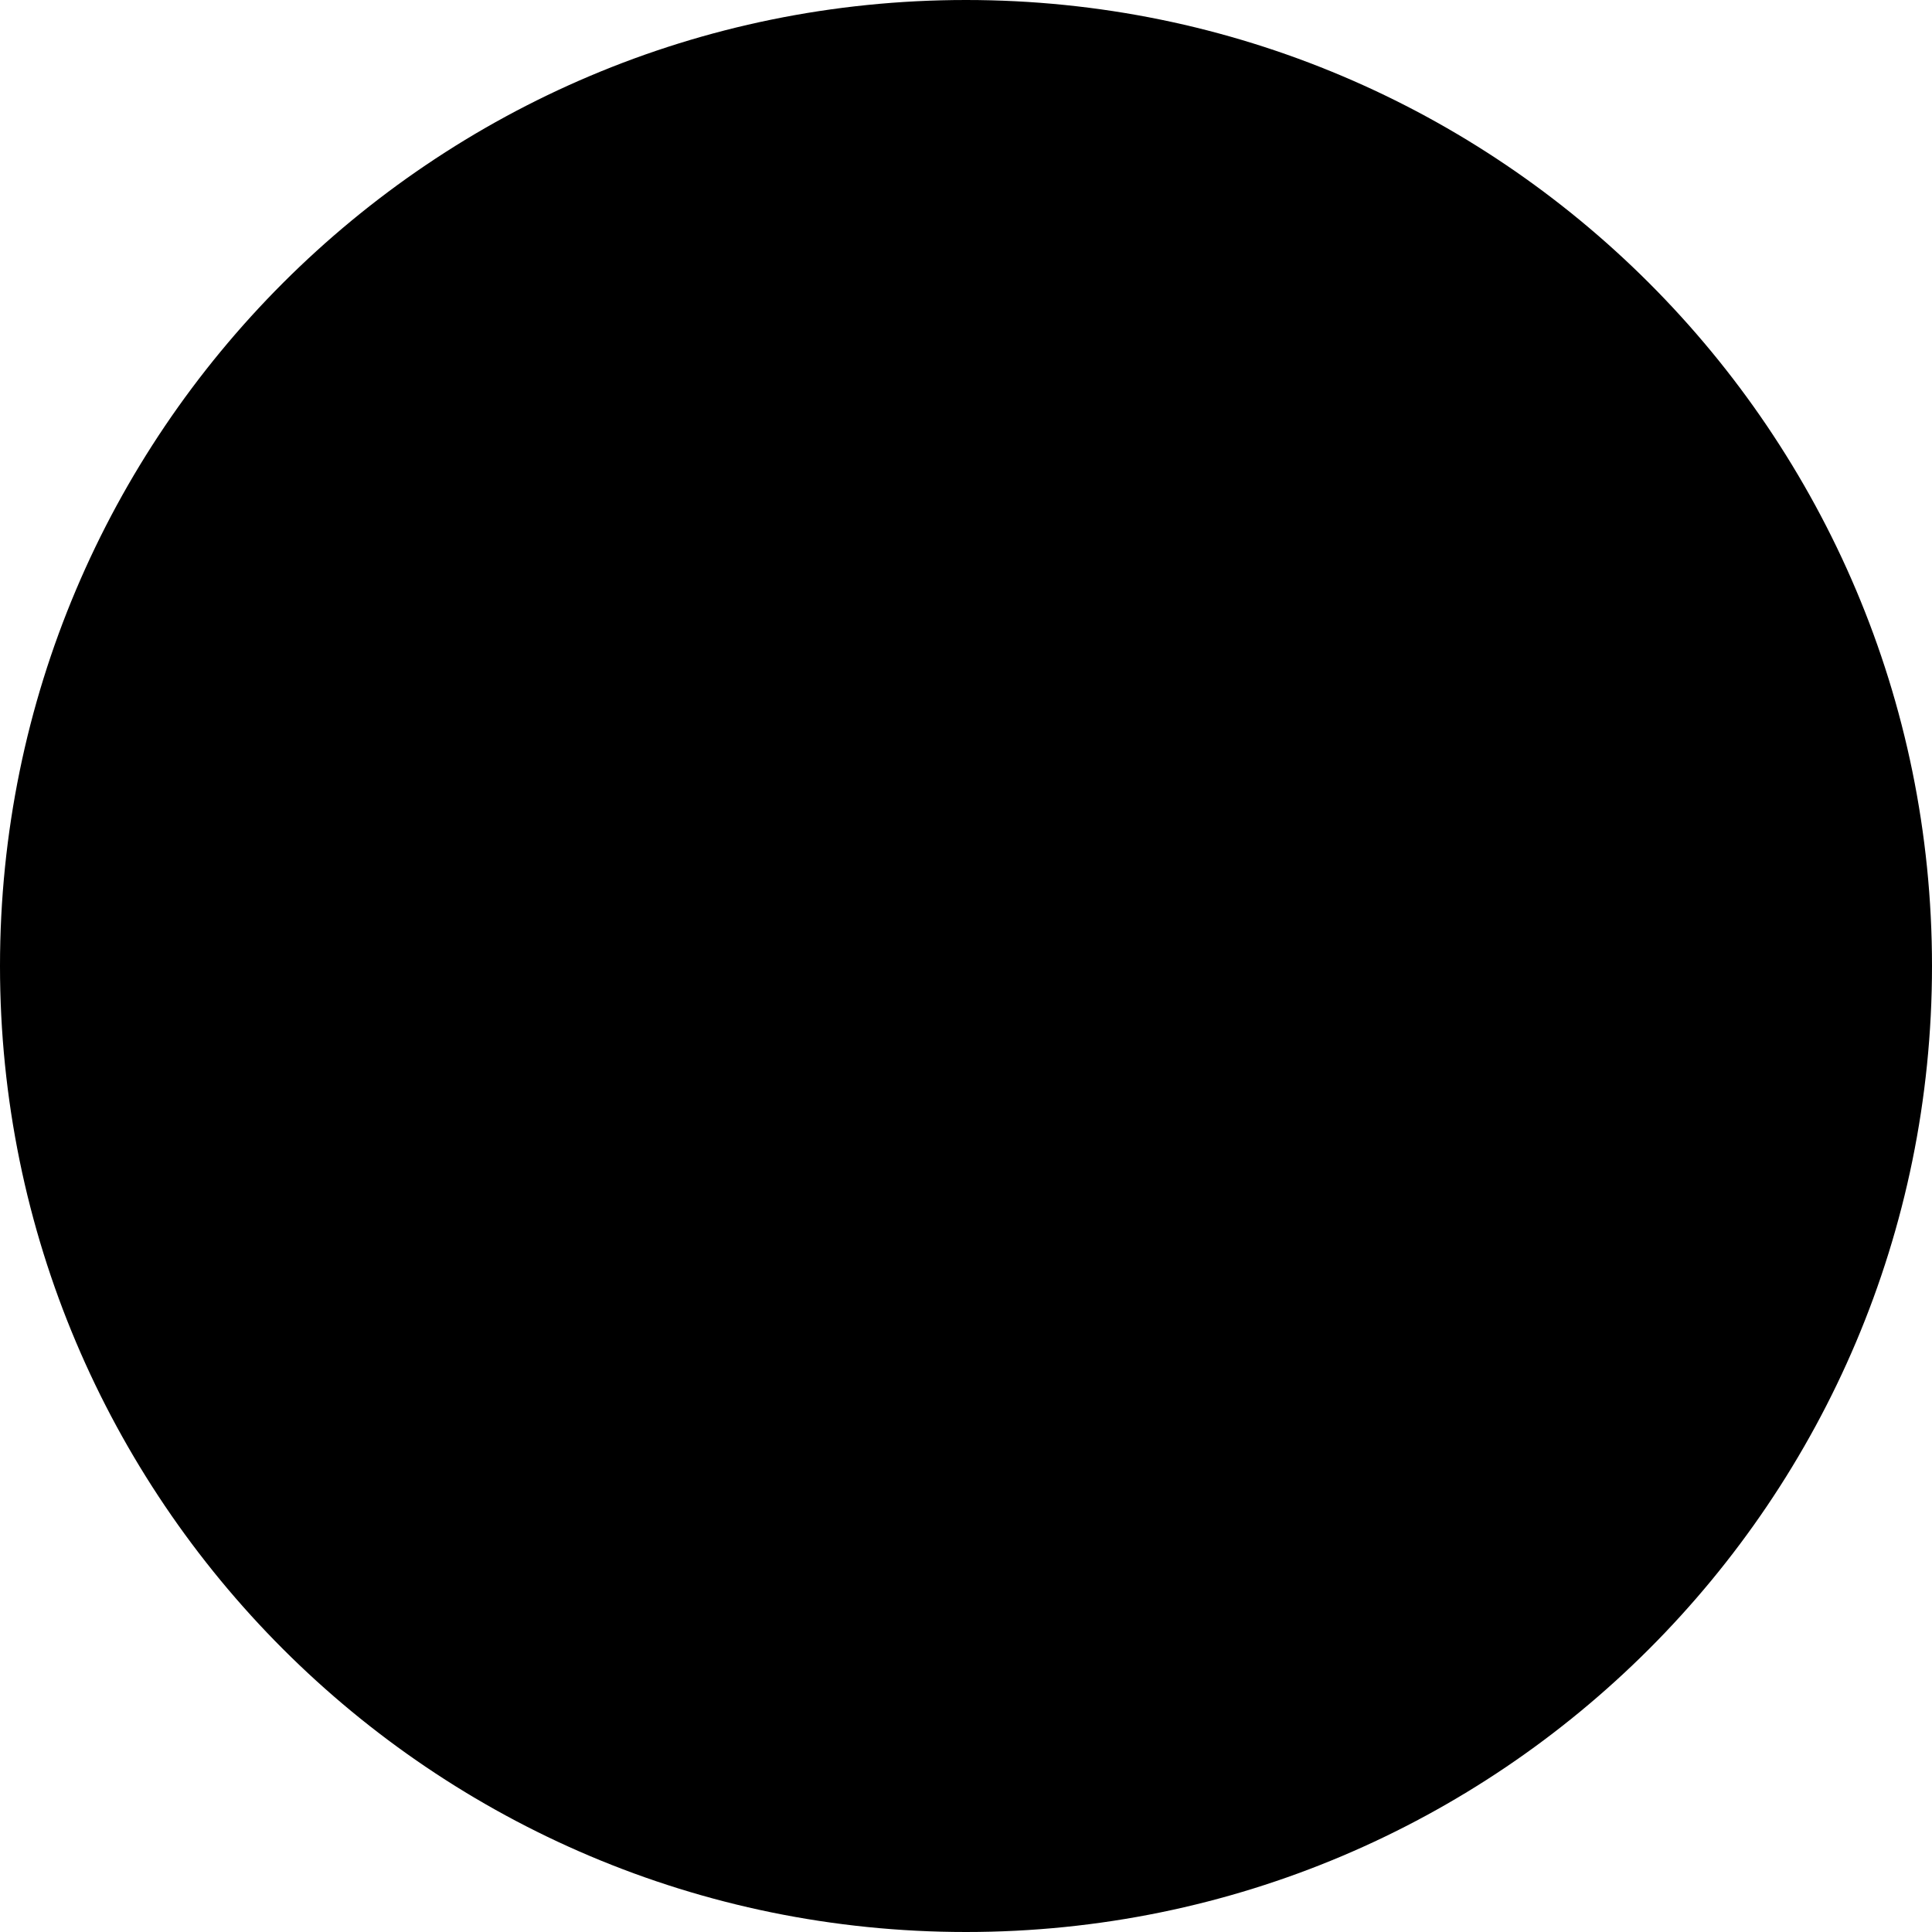
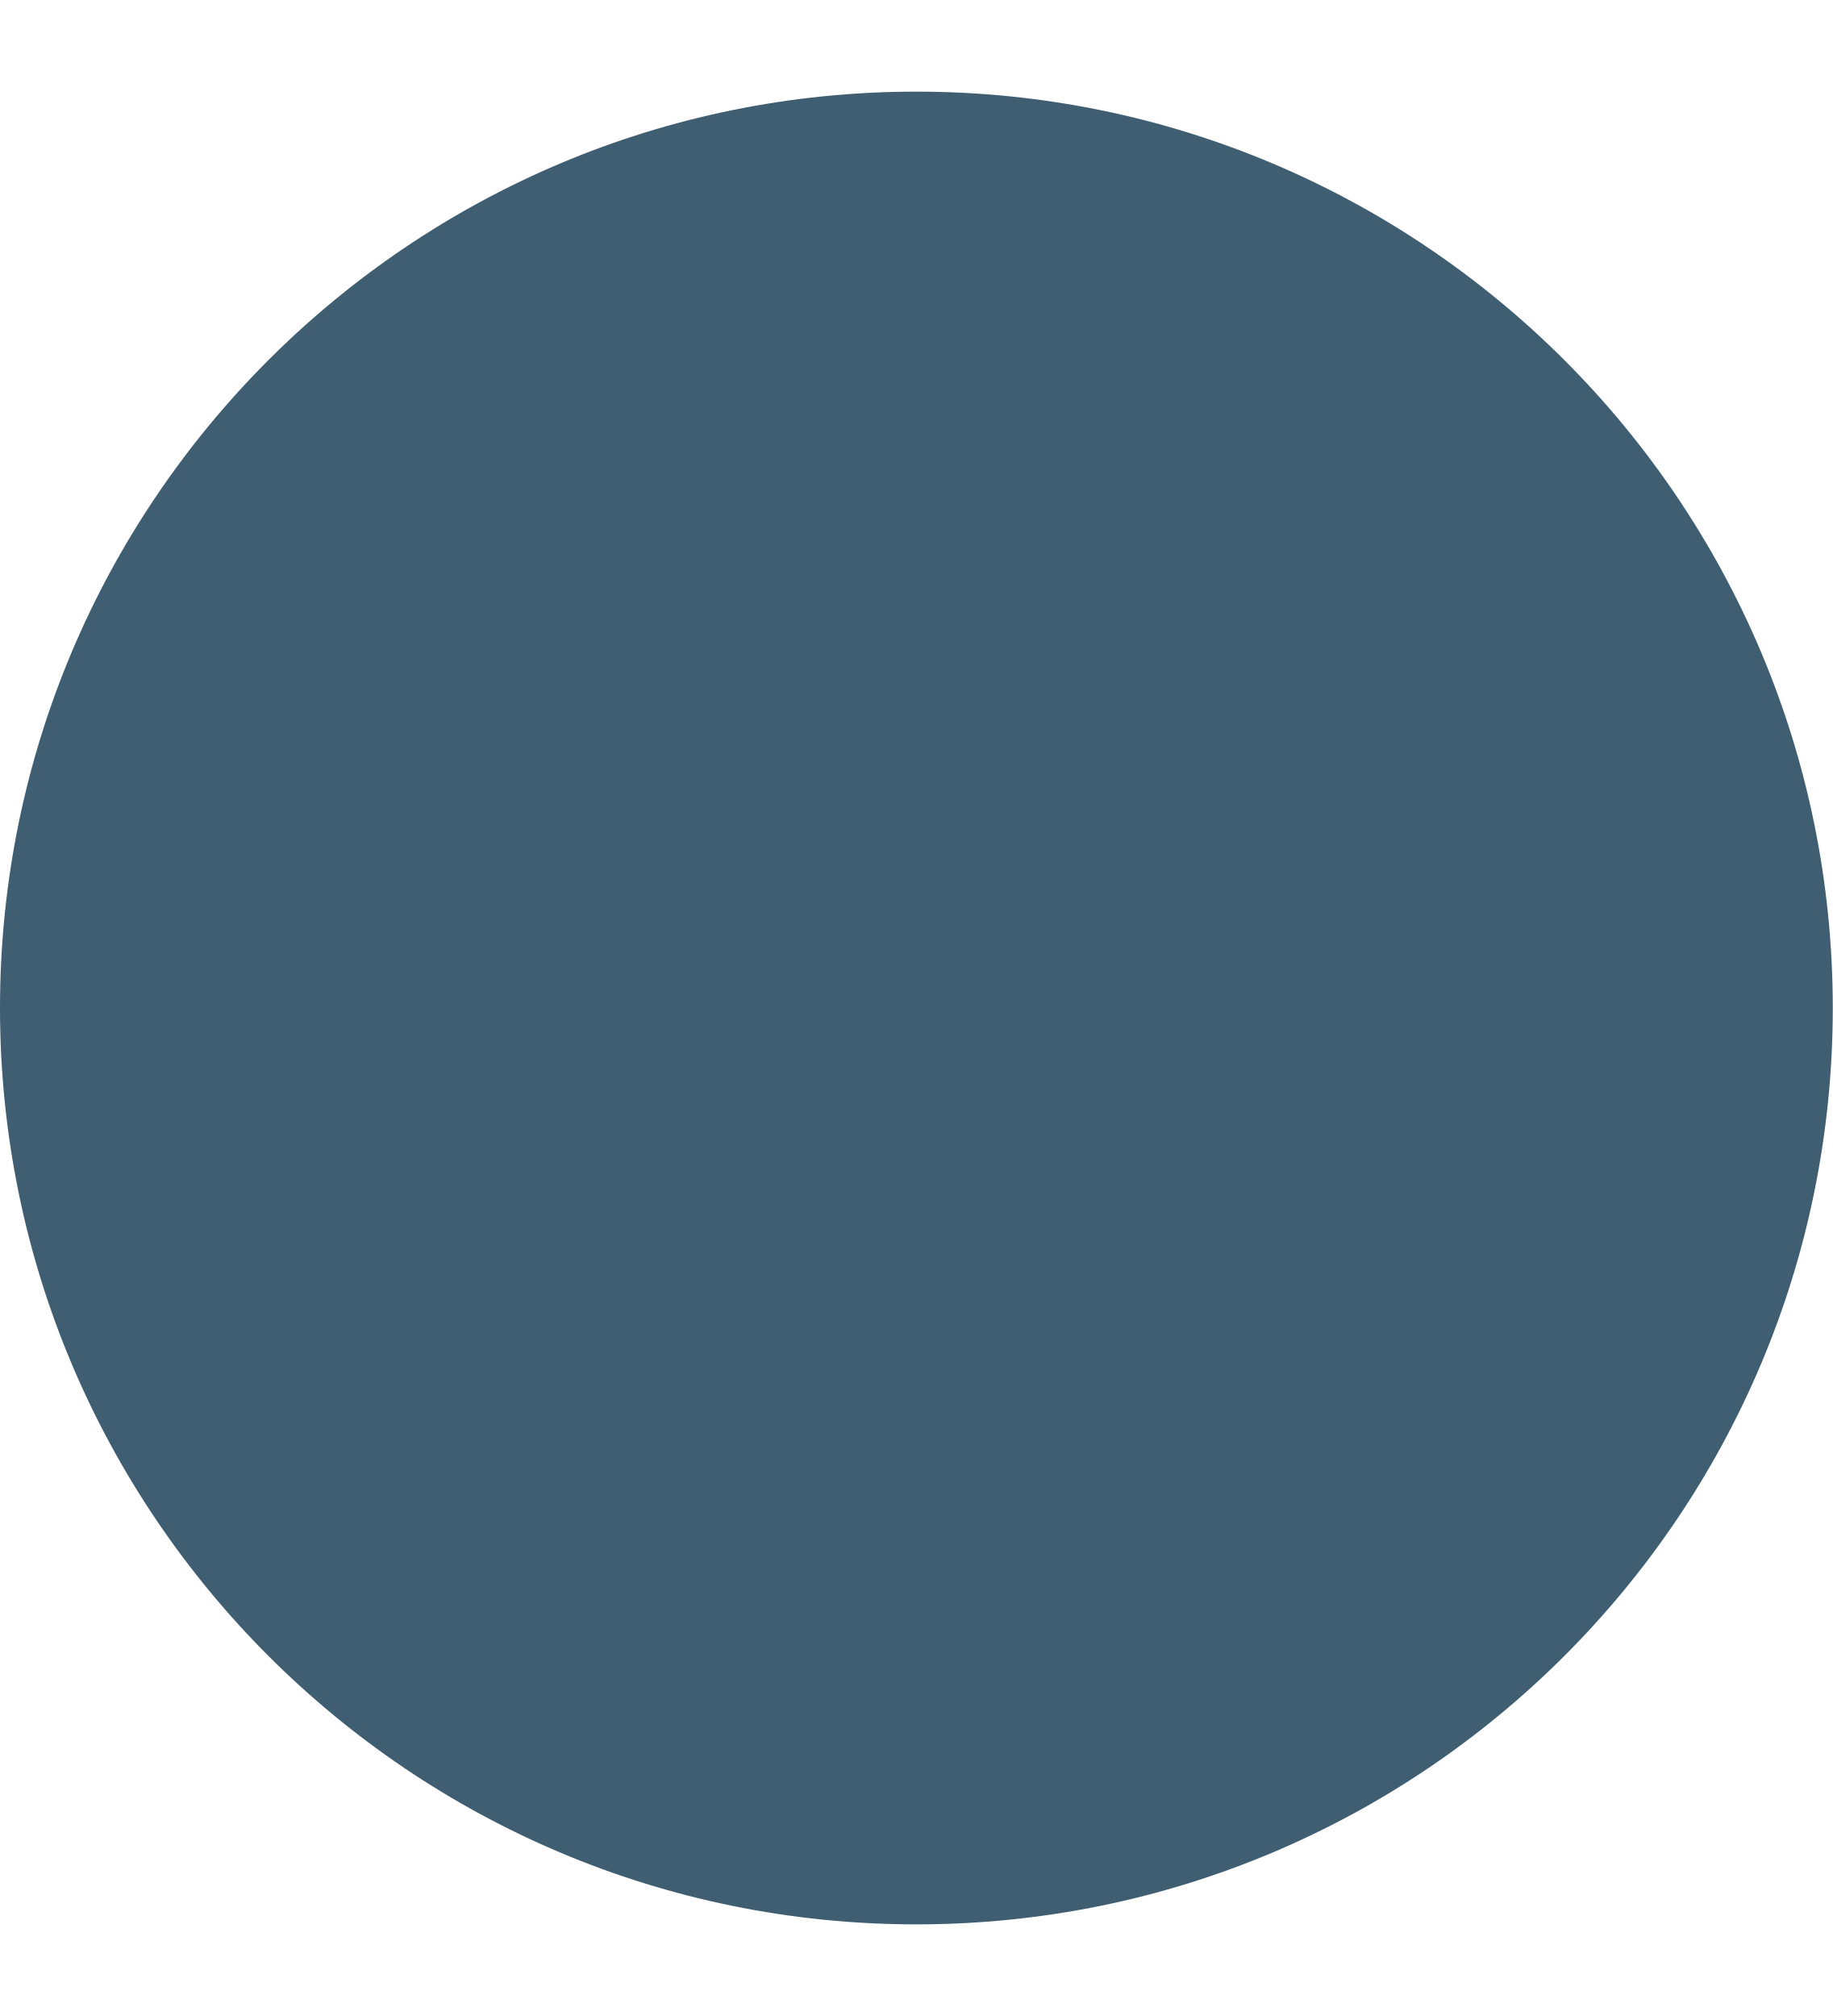
- <svg xmlns="http://www.w3.org/2000/svg" width="10" height="10" viewBox="0 0 10 10" fill="none">
-   <path d="M0 5C0 2.239 2.239 0 5 0C7.761 0 10 2.239 10 5C10 7.761 7.761 10 5 10C2.239 10 0 7.761 0 5Z" fill="black" />
+ <svg xmlns="http://www.w3.org/2000/svg" width="10" height="11" viewBox="0 0 10 11" fill="none">
+   <path d="M0 5.5C0 2.739 2.239 0.5 5 0.5C7.761 0.5 10 2.739 10 5.5C10 8.261 7.761 10.5 5 10.5C2.239 10.5 0 8.261 0 5.5Z" fill="#3F5E72" />
</svg>
